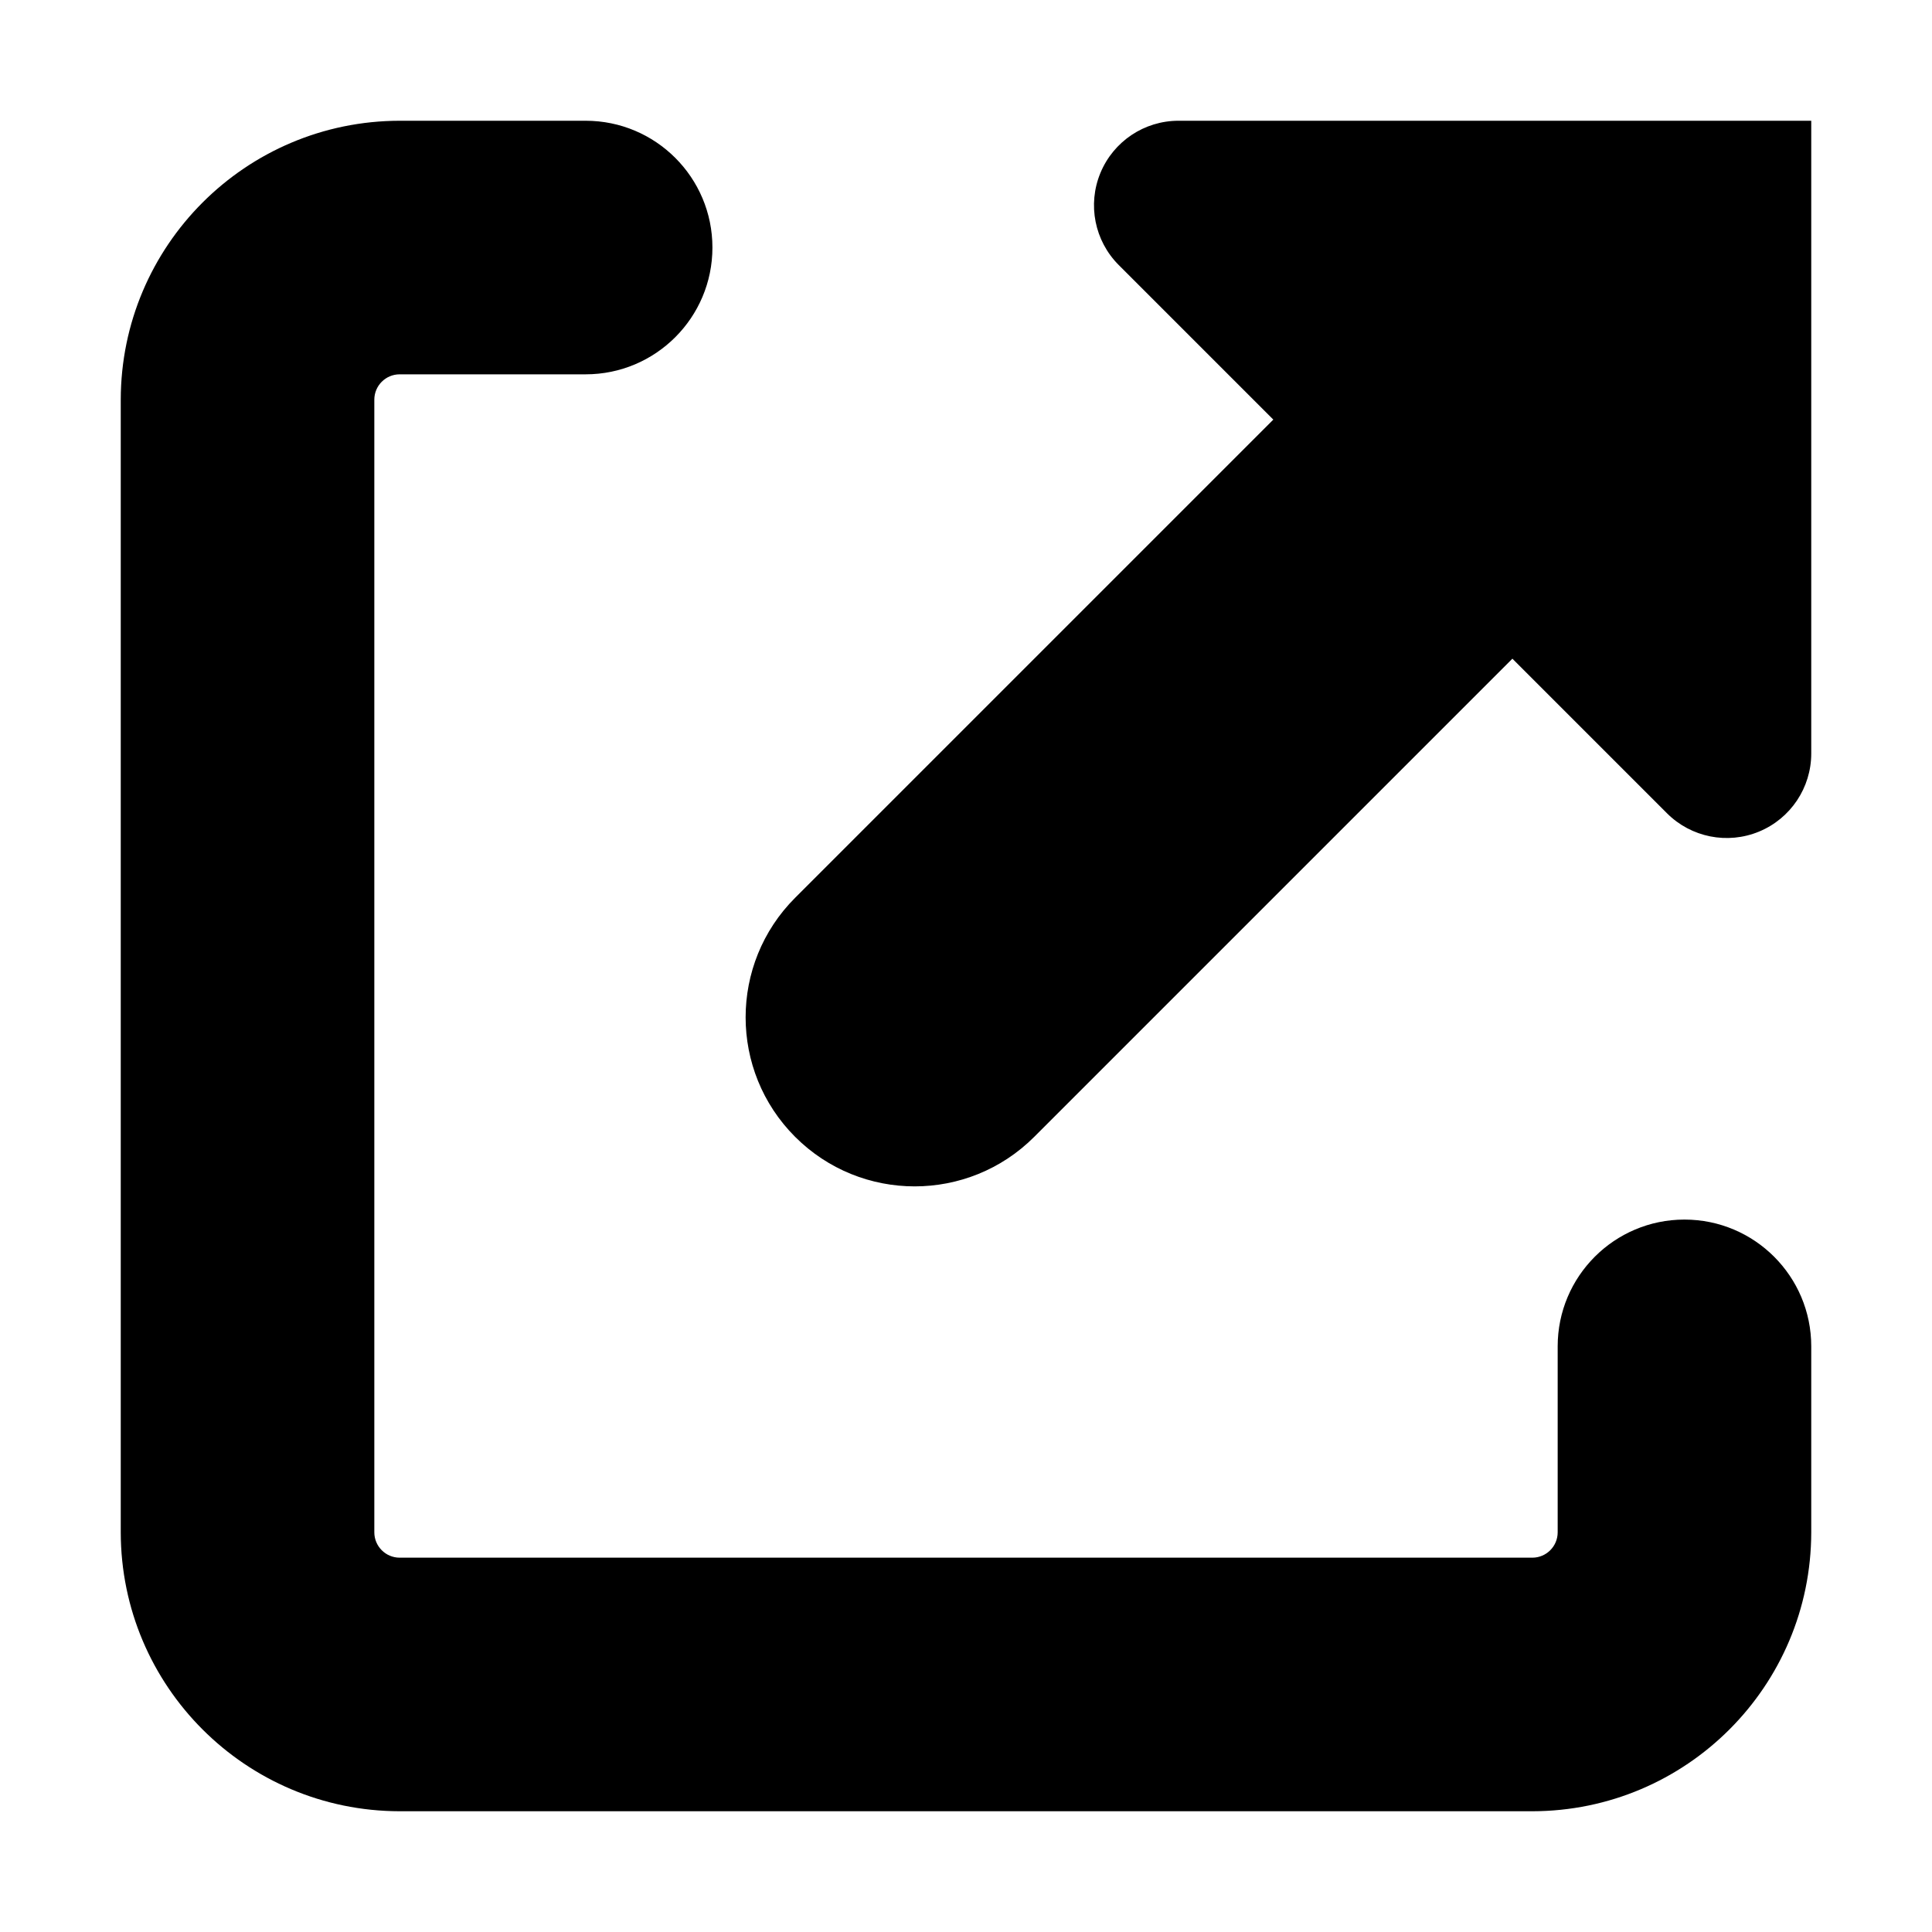
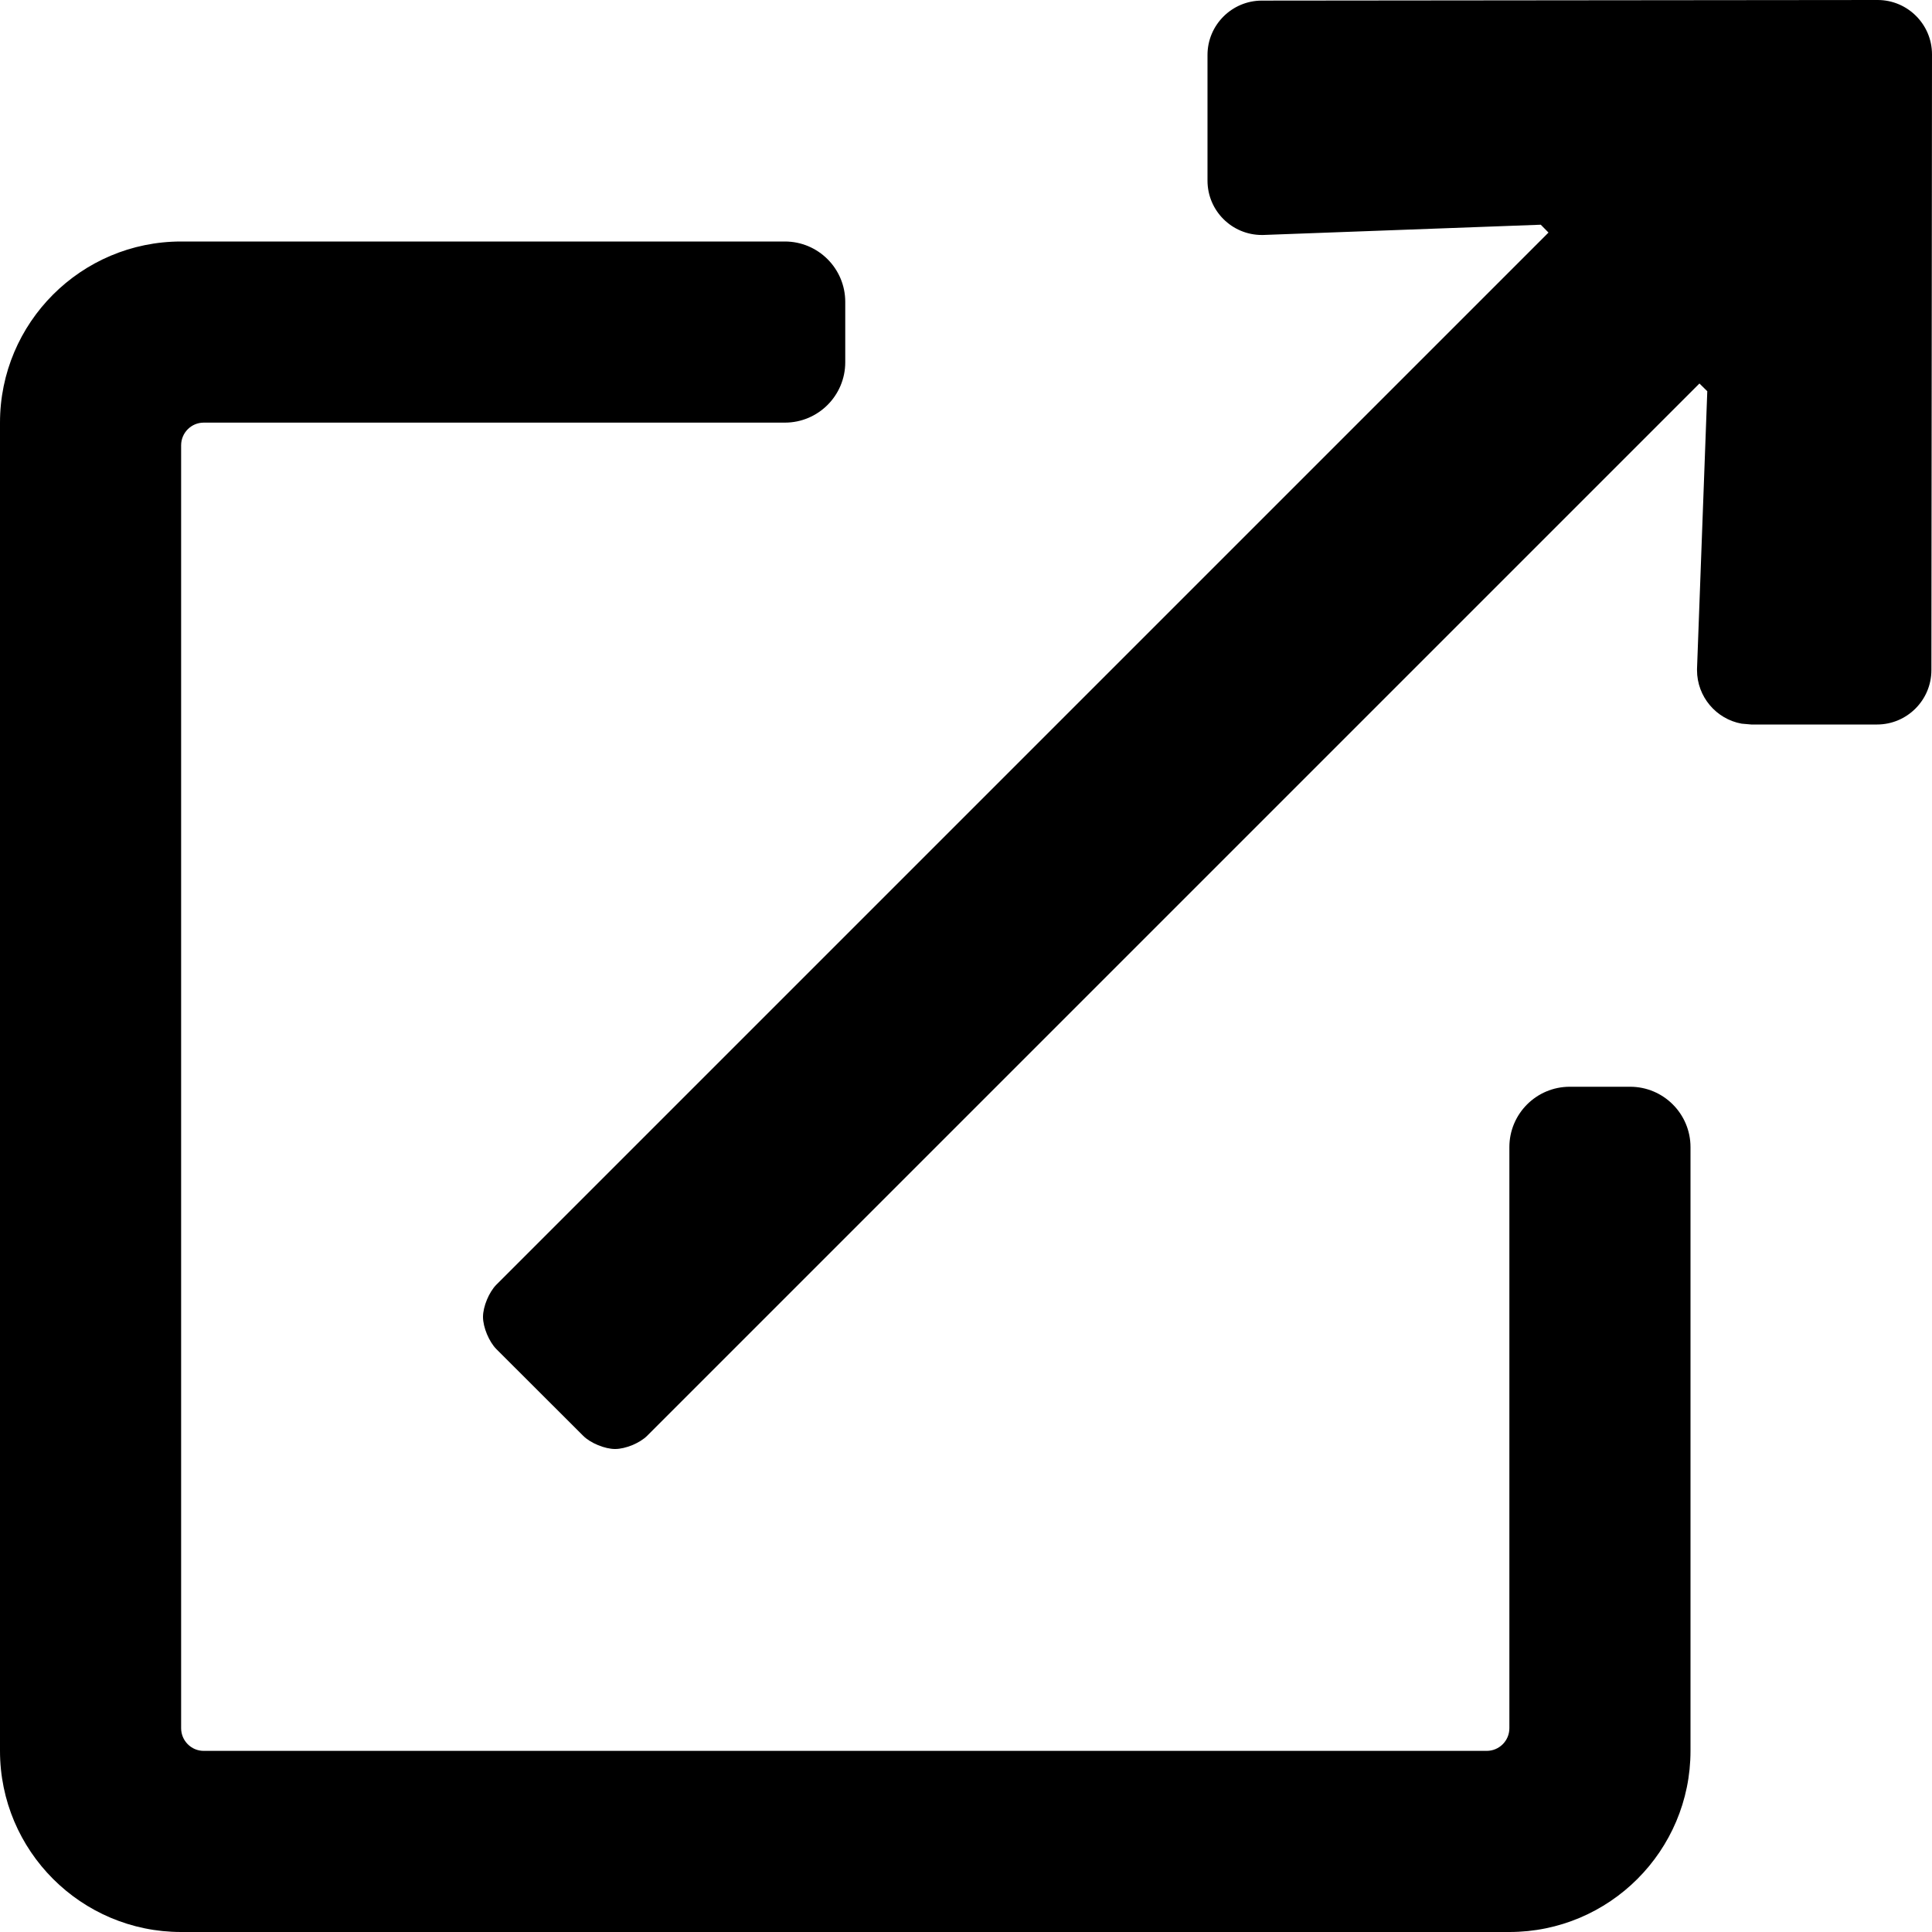
<svg xmlns="http://www.w3.org/2000/svg" width="16" height="16" viewBox="0 0 16 16">
-   <path fill="#000" fill-rule="nonzero" d="M9.76 1a.7.7 0 0 0-.495 1.195l1.28 1.28-3.96 3.96a1.4 1.4 0 1 0 1.98 1.98l3.96-3.96 1.28 1.28A.7.7 0 0 0 15 6.24V1H9.76zm4.19 9.1c-.58 0-1.05.47-1.05 1.05v1.54a.21.21 0 0 1-.21.21H3.31a.21.21 0 0 1-.21-.21V3.31a.21.21 0 0 1 .21-.21h1.54a1.05 1.05 0 1 0 0-2.1H3.31A2.313 2.313 0 0 0 1 3.31v9.38A2.313 2.313 0 0 0 3.31 15h9.38A2.313 2.313 0 0 0 15 12.69v-1.54c0-.58-.47-1.05-1.05-1.05z" />
+   <g fill="none" fill-rule="evenodd">
+     <path fill="#000" d="M5.094 12c.086 0 .205-.049.266-.11l8.714-8.714.065.064-.085 2.3v.01c0 .22.159.405.369.443l.08.007h1.042c.248 0 .45-.202.45-.45L16 .45c0-.248-.202-.45-.45-.45l-5.1.005c-.248 0-.45.202-.45.45v1.041c0 .249.202.45.45.45h.01l2.3-.085.064.065L4.11 10.64c-.06.061-.11.18-.11.266 0 .086.05.205.11.266l.719.718c.06.061.18.11.265.11zm7.406 4c.828 0 1.5-.672 1.5-1.5v-5c0-.276-.224-.5-.5-.5H13c-.276 0-.5.224-.5.5v4.812c0 .104-.084.188-.188.188H1.687c-.103 0-.187-.084-.187-.188V3.688c0-.104.084-.188.187-.188H6.5c.276 0 .5-.224.5-.5v-.5c0-.276-.224-.5-.5-.5h-5C.672 2 0 2.672 0 3.5v11c0 .828.672 1.5 1.5 1.5h11z" />
+   </g>
</svg>
